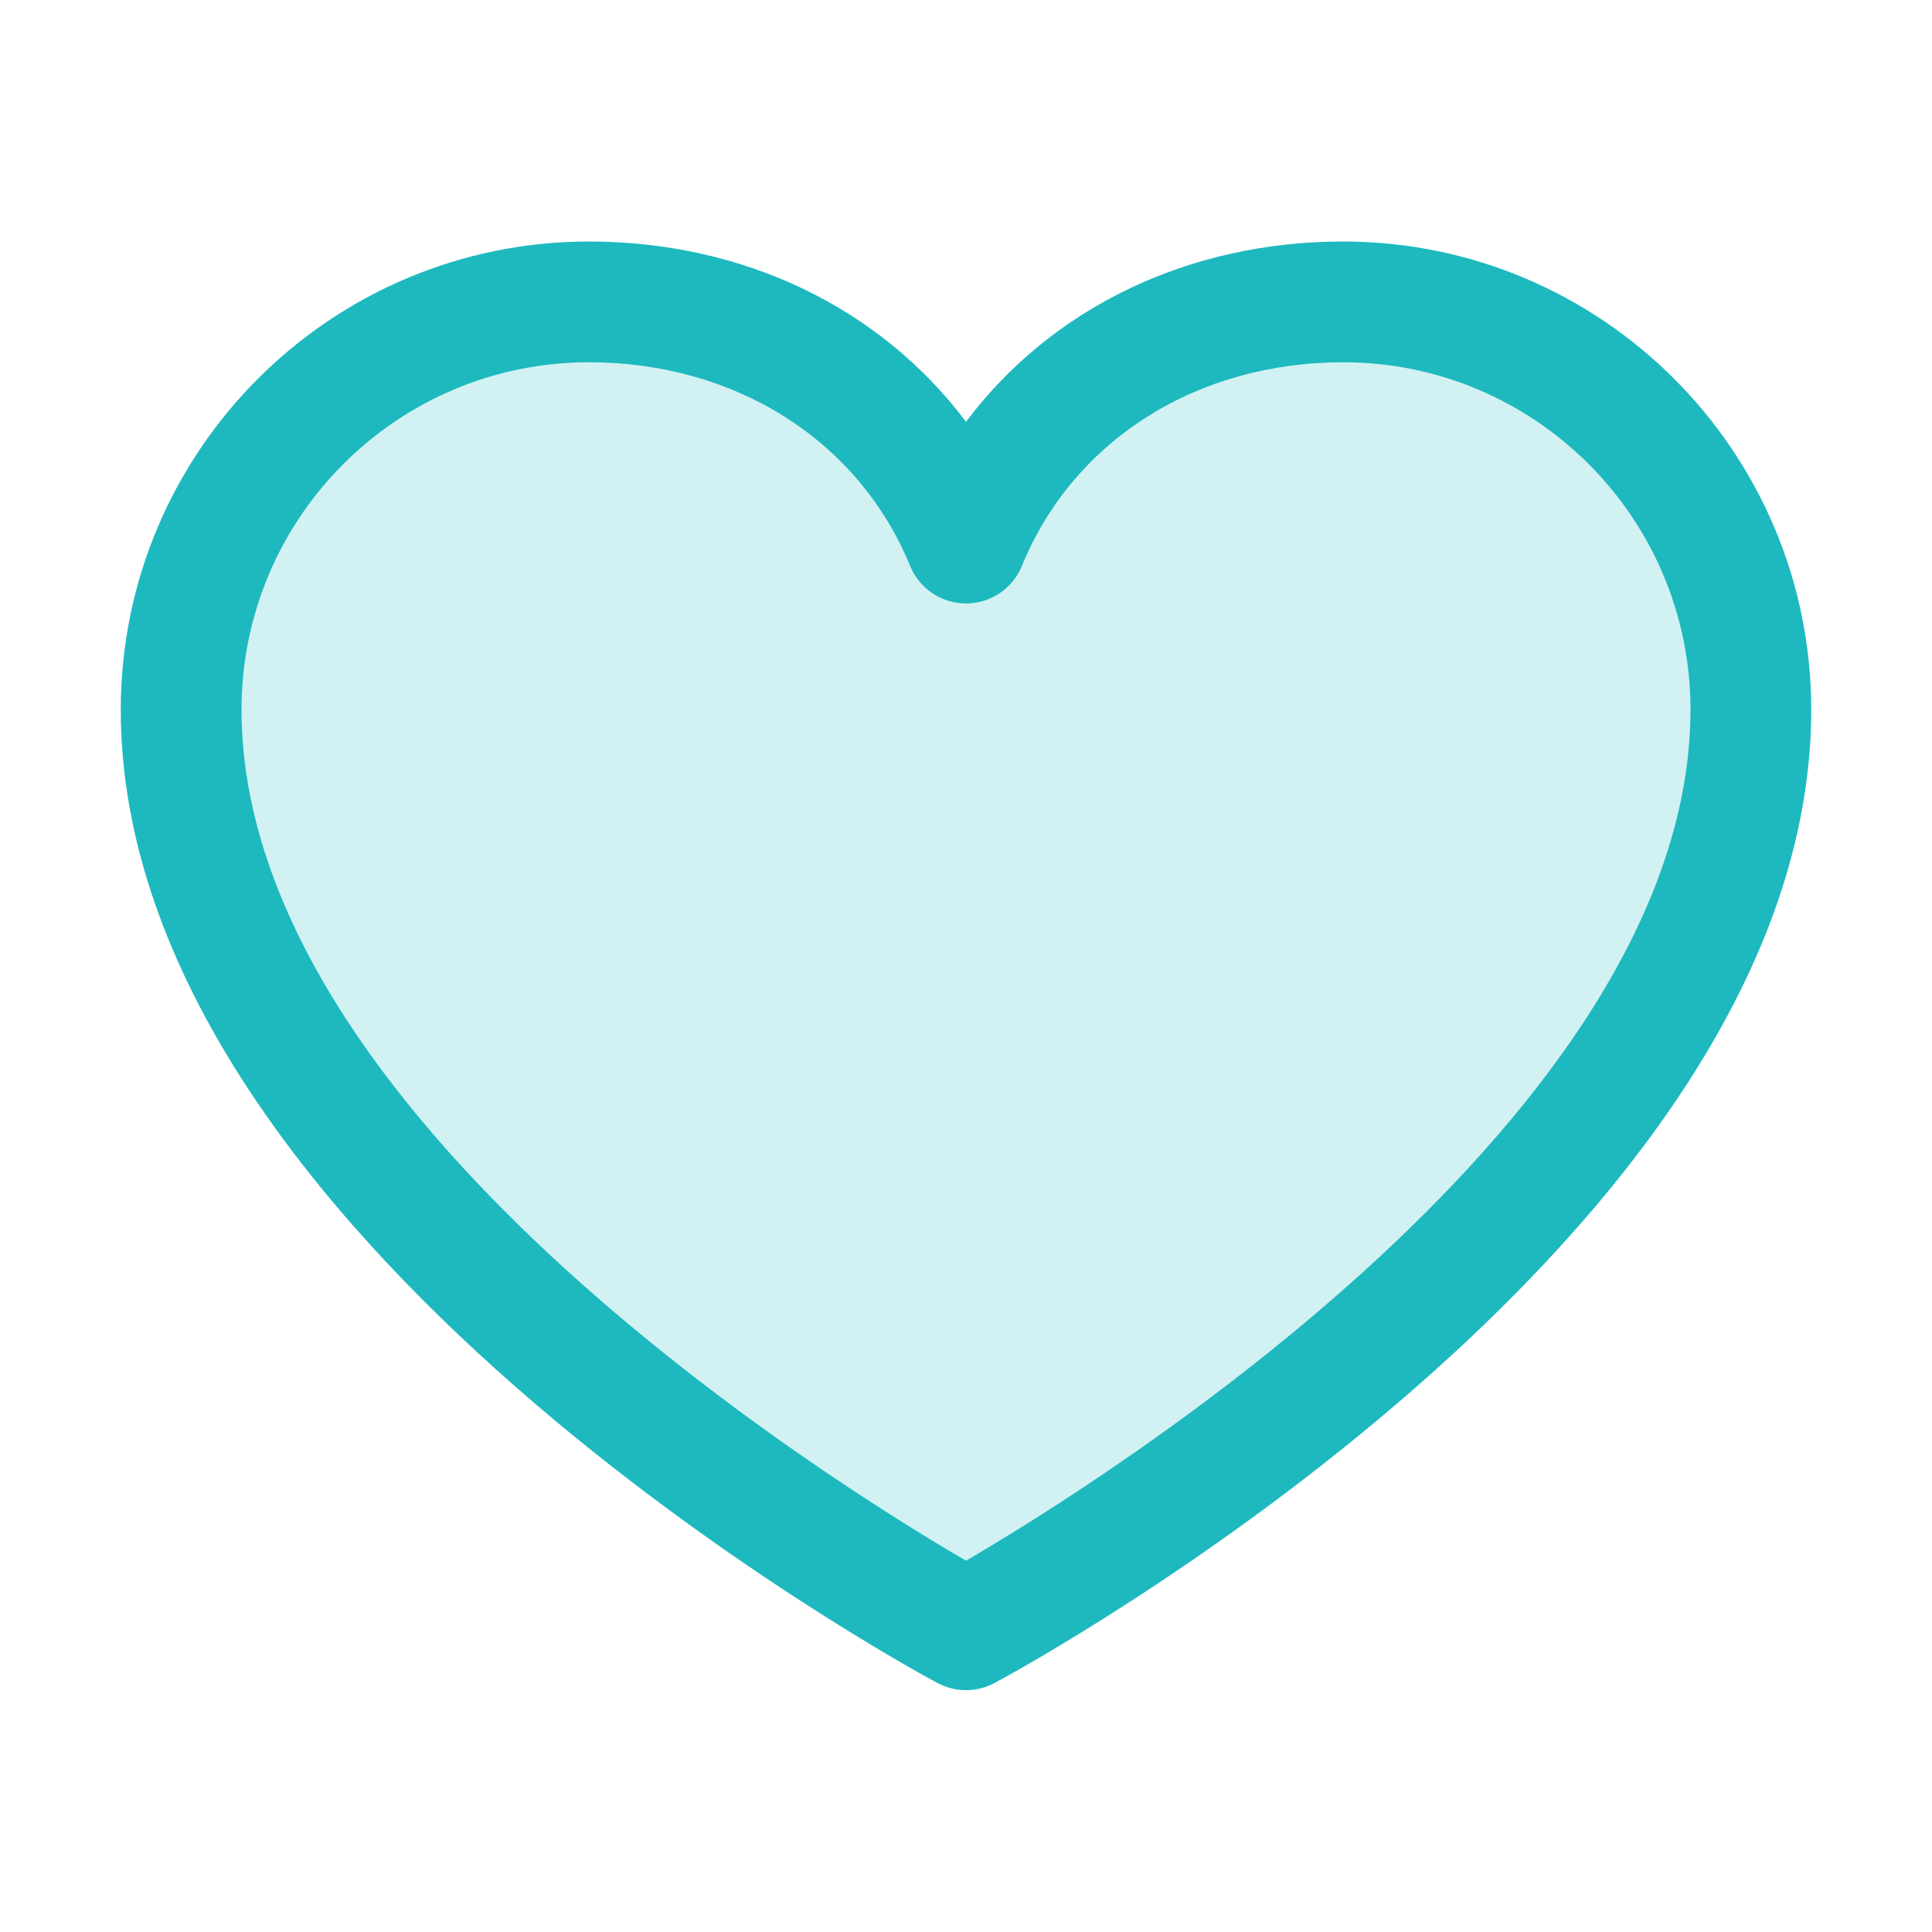
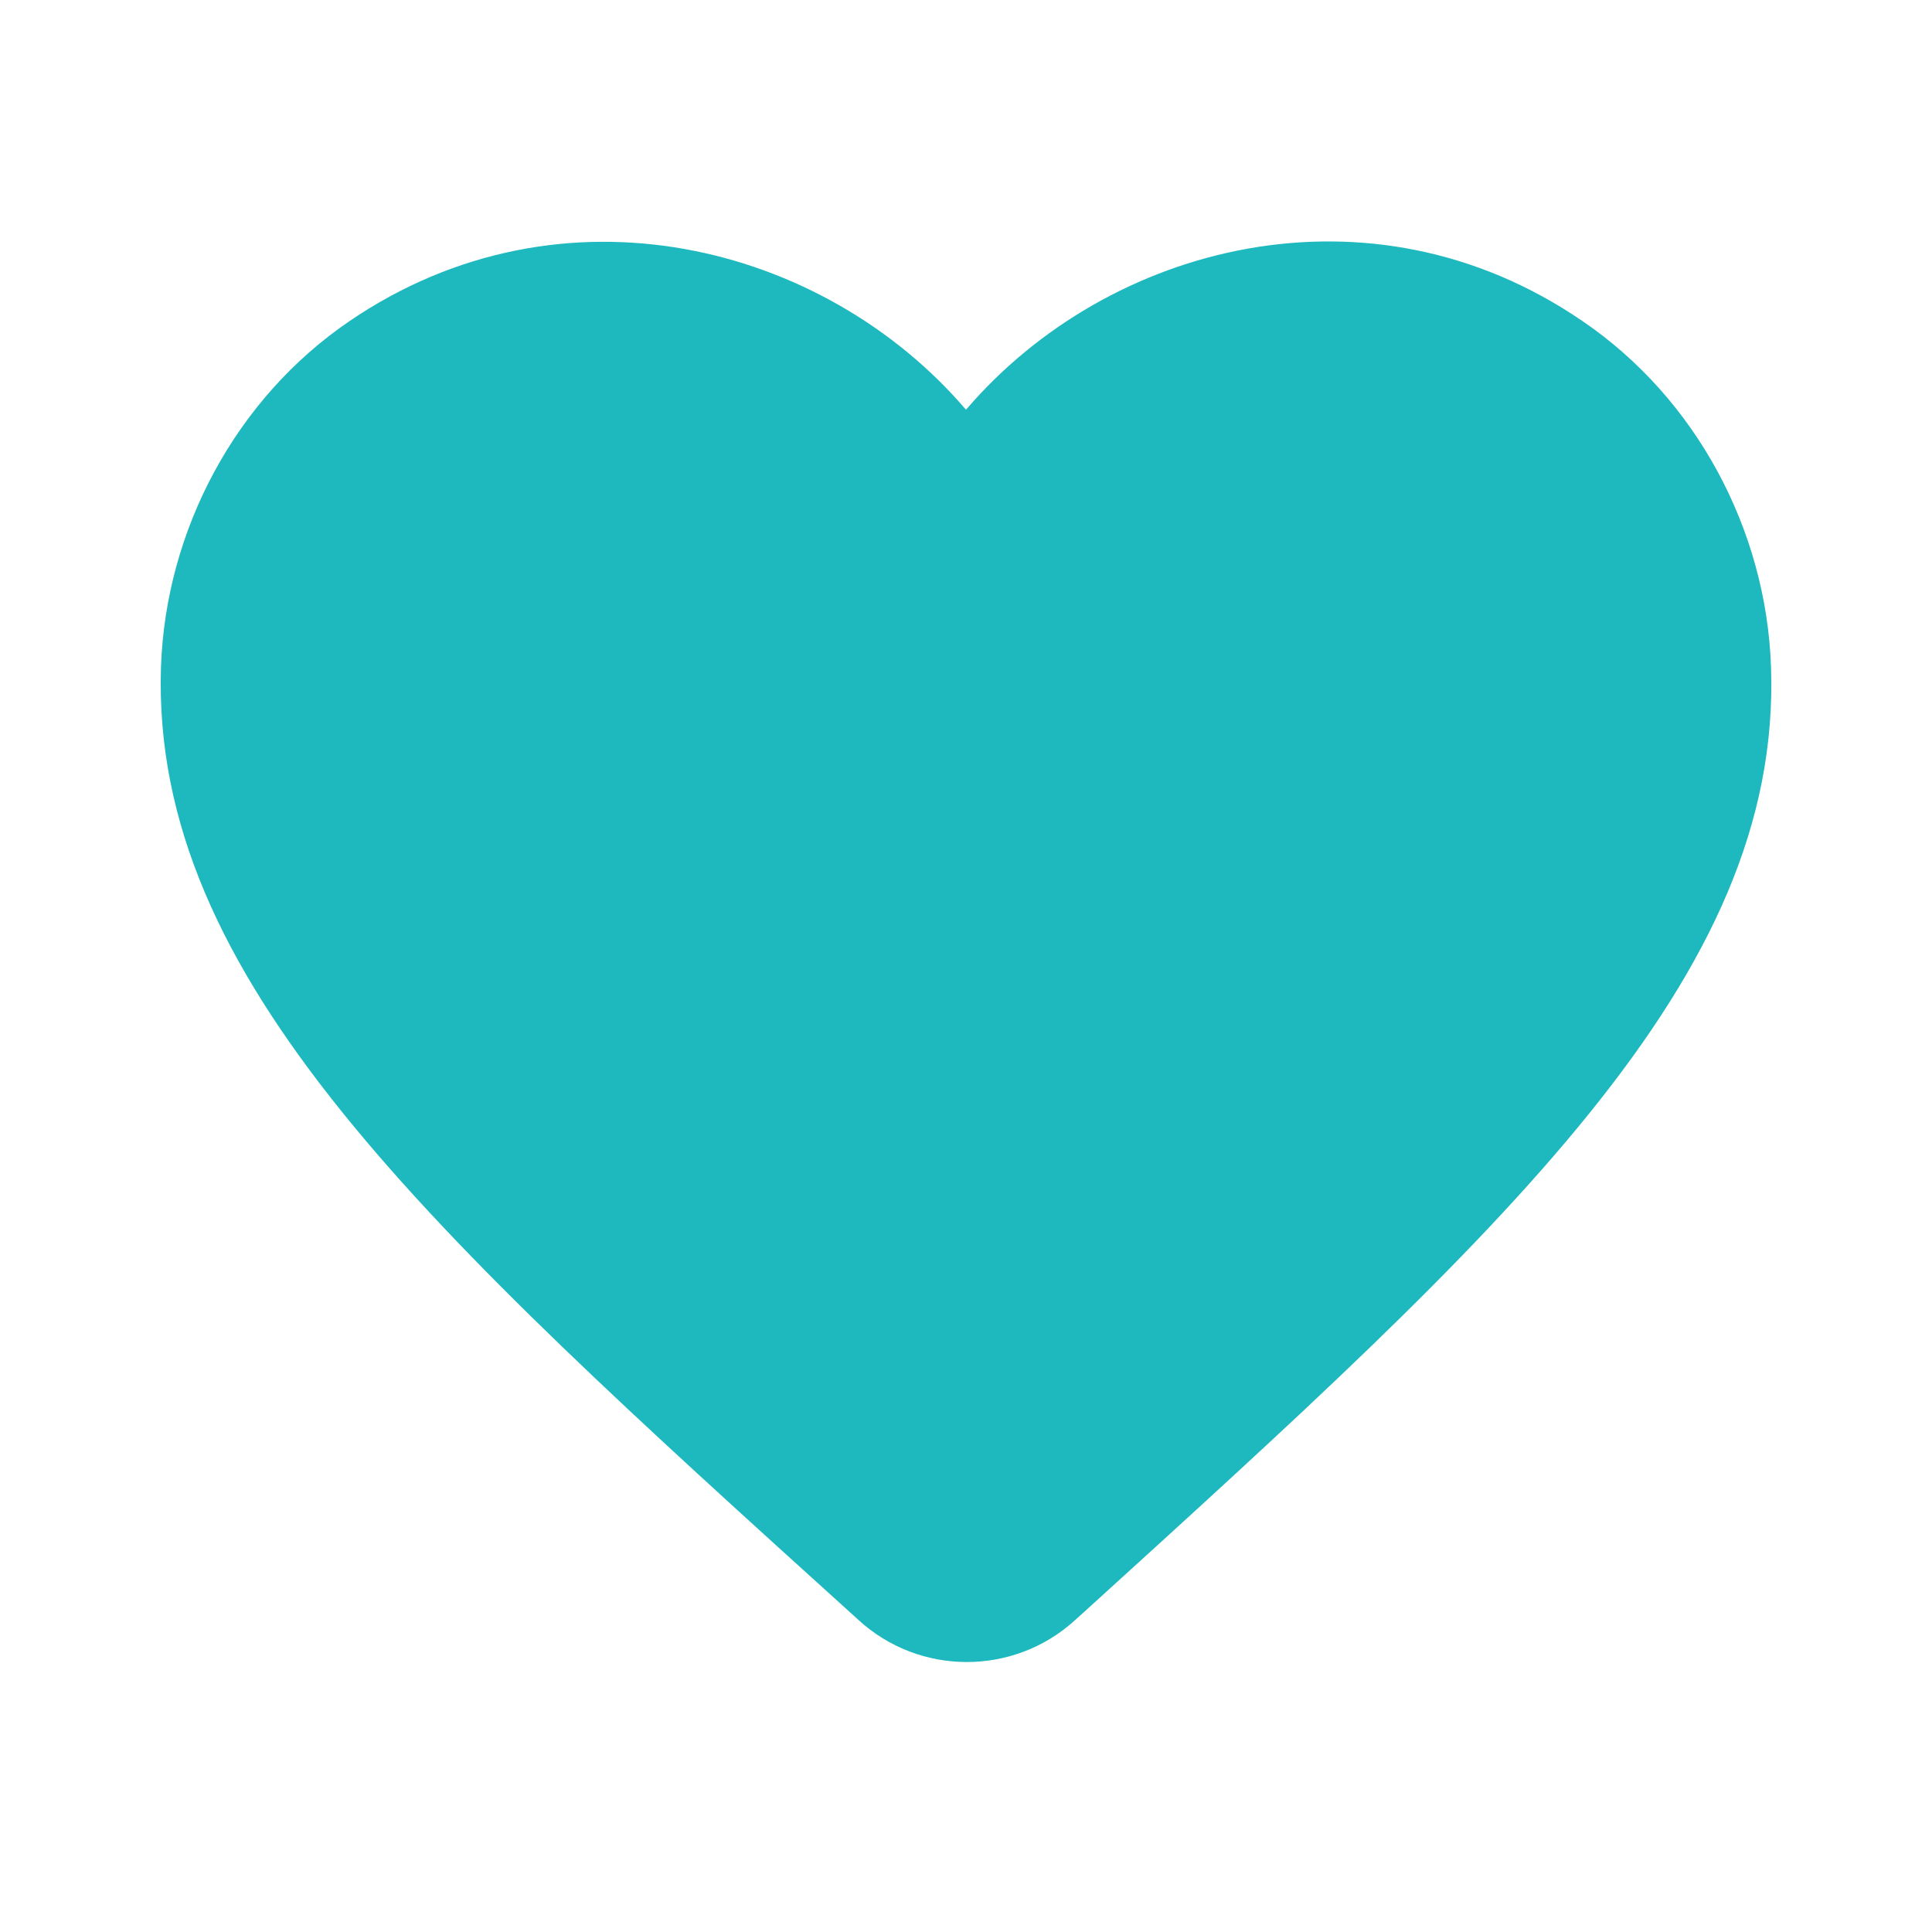
- <svg xmlns="http://www.w3.org/2000/svg" width="32" height="32" viewBox="0 0 256 256">
-   <g fill="#1db9bf">
-     <path d="M232 94c0 66-104 122-104 122S24 160 24 94a54 54 0 0 1 54-54c22.59 0 41.94 12.31 50 32c8.06-19.69 27.41-32 50-32a54 54 0 0 1 54 54Z" opacity=".2" />
-     <path d="M178 32c-20.65 0-38.73 8.88-50 23.89C116.73 40.88 98.65 32 78 32a62.07 62.07 0 0 0-62 62c0 70 103.79 126.66 108.21 129a8 8 0 0 0 7.58 0C136.21 220.66 240 164 240 94a62.07 62.07 0 0 0-62-62Zm-50 174.8C109.74 196.16 32 147.69 32 94a46.06 46.06 0 0 1 46-46c19.45 0 35.78 10.36 42.6 27a8 8 0 0 0 14.8 0c6.82-16.67 23.15-27 42.6-27a46.06 46.06 0 0 1 46 46c0 53.61-77.76 102.15-96 112.8Z" />
-   </g>
+ <svg xmlns="http://www.w3.org/2000/svg" width="32" height="32" viewBox="0 0 24 24">
+   <path fill="#1db9bf" d="M13.35 20.13c-.76.69-1.93.69-2.69-.01l-.11-.1C5.3 15.27 1.87 12.16 2 8.28c.06-1.7.93-3.33 2.34-4.29c2.64-1.8 5.9-.96 7.66 1.1c1.76-2.06 5.02-2.91 7.66-1.1c1.41.96 2.28 2.59 2.34 4.29c.14 3.88-3.3 6.99-8.55 11.76l-.1.09z" />
</svg>
